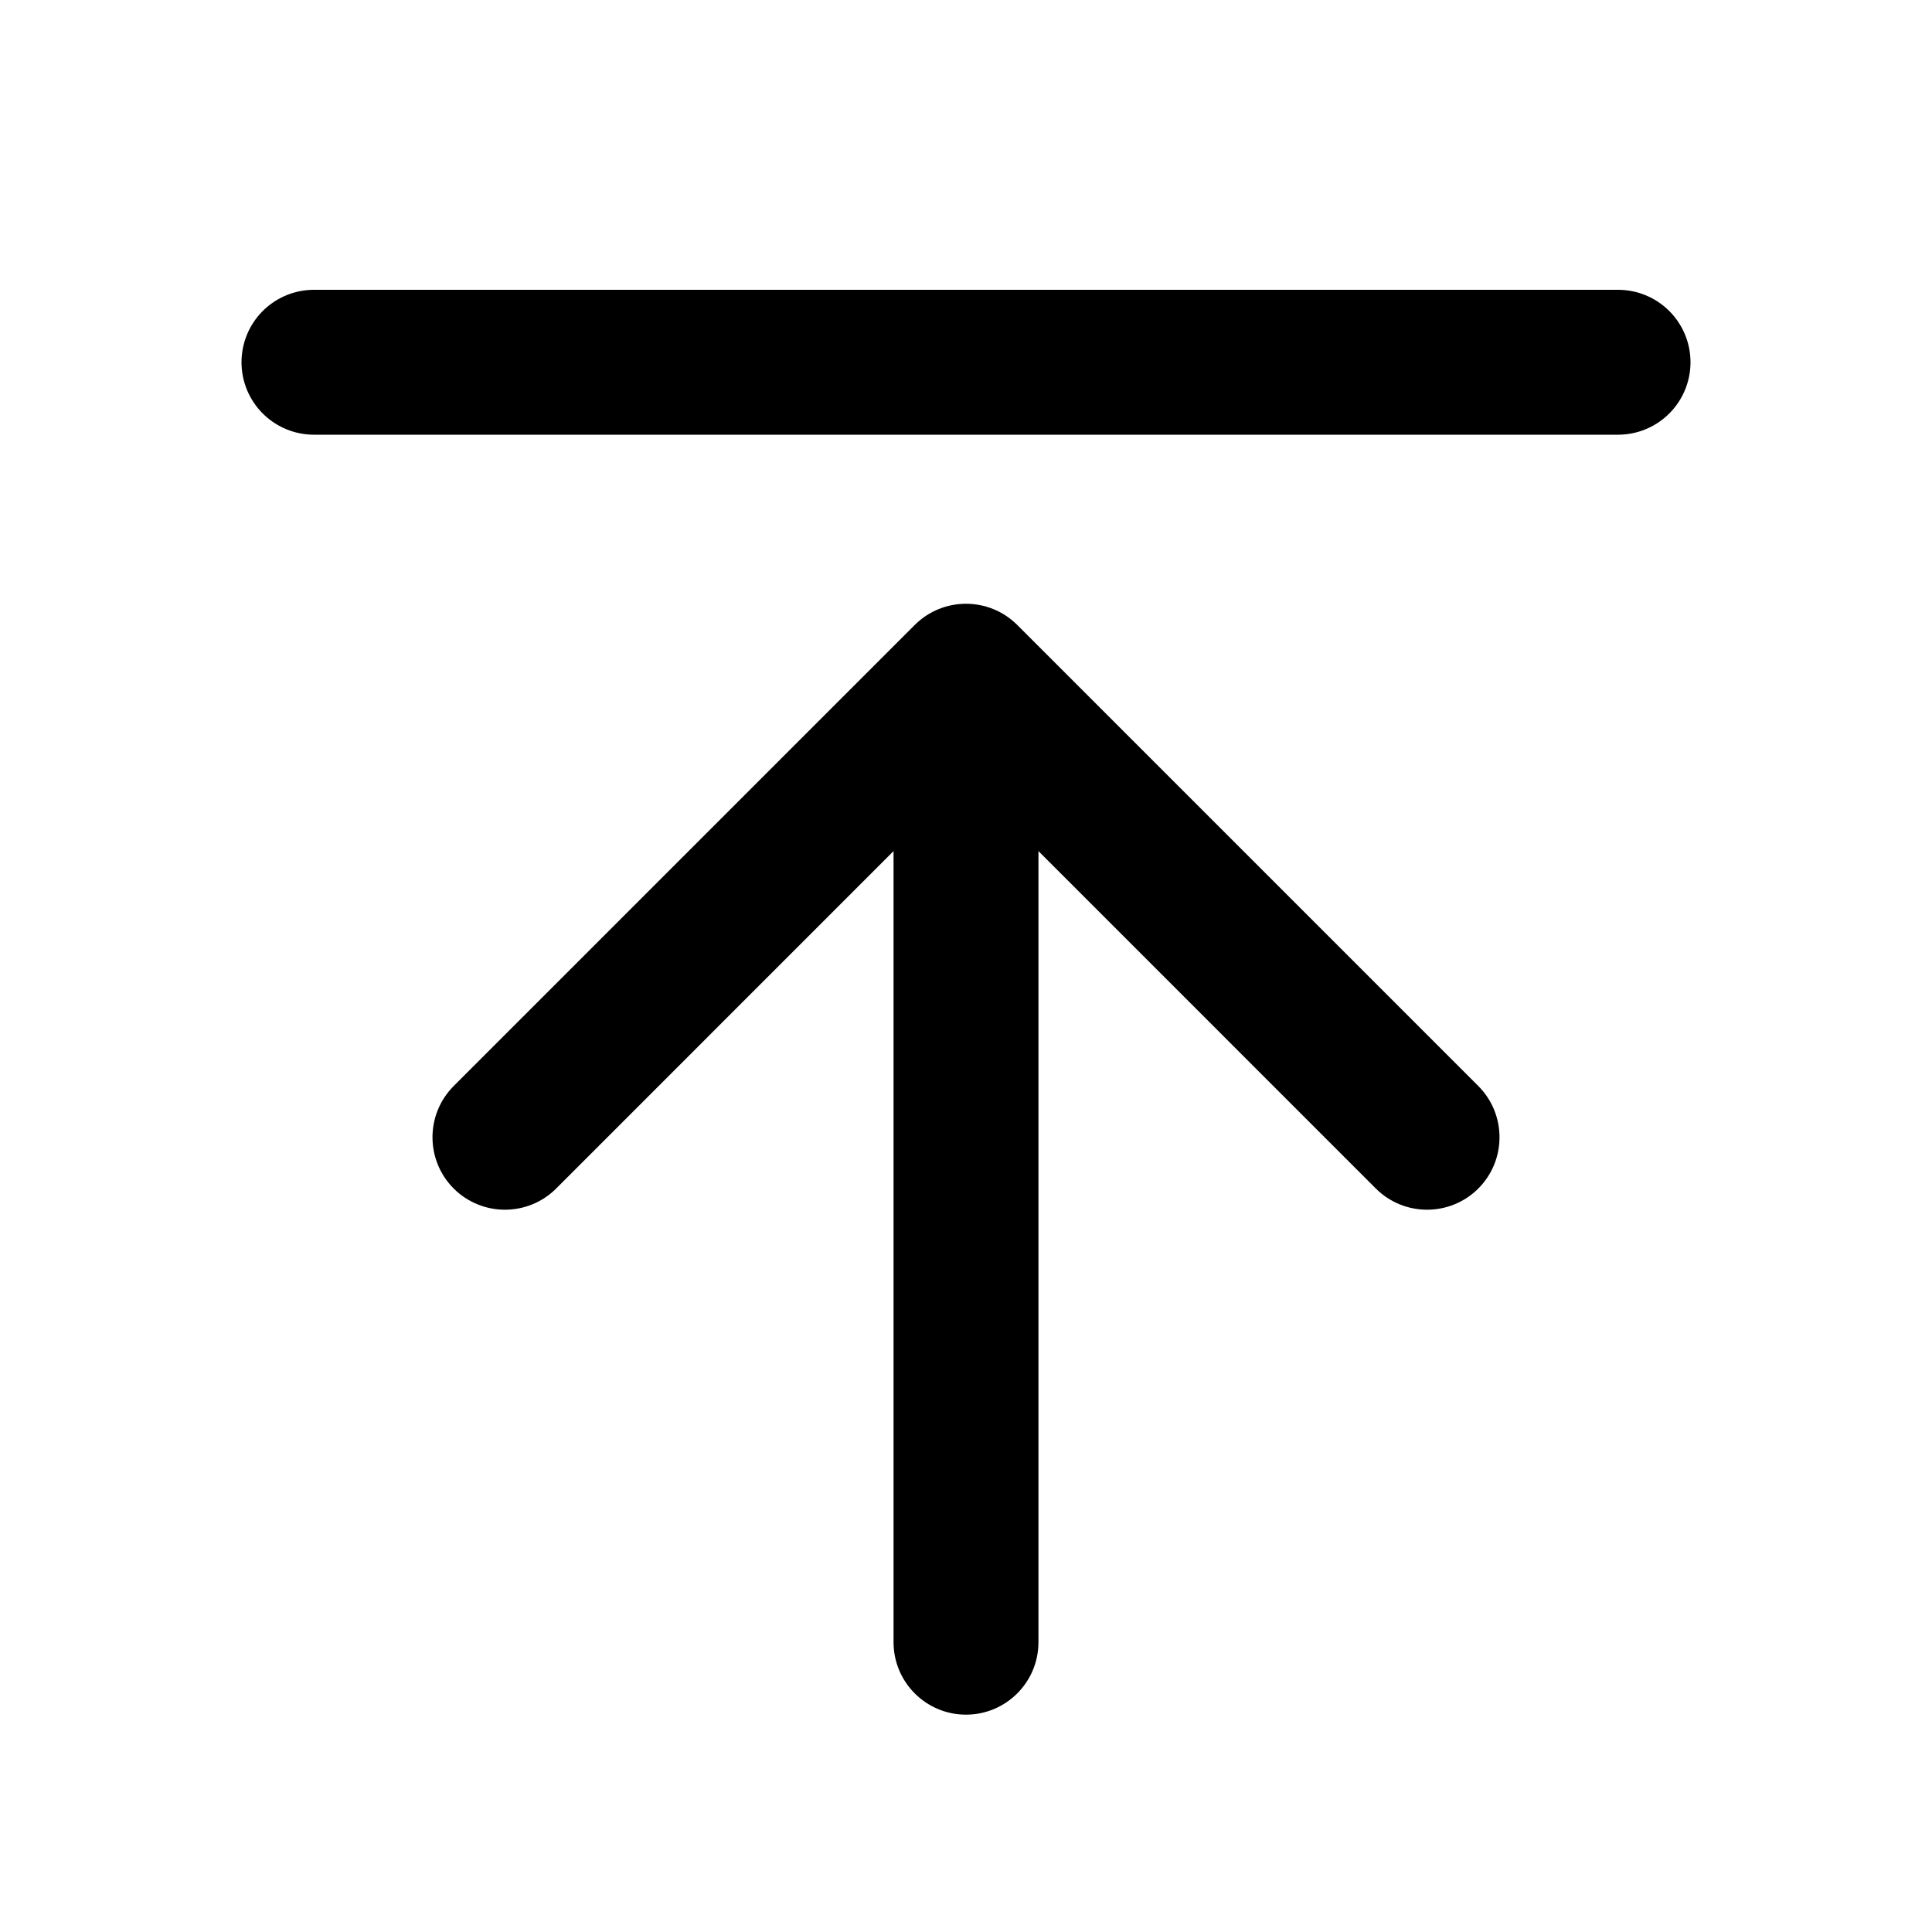
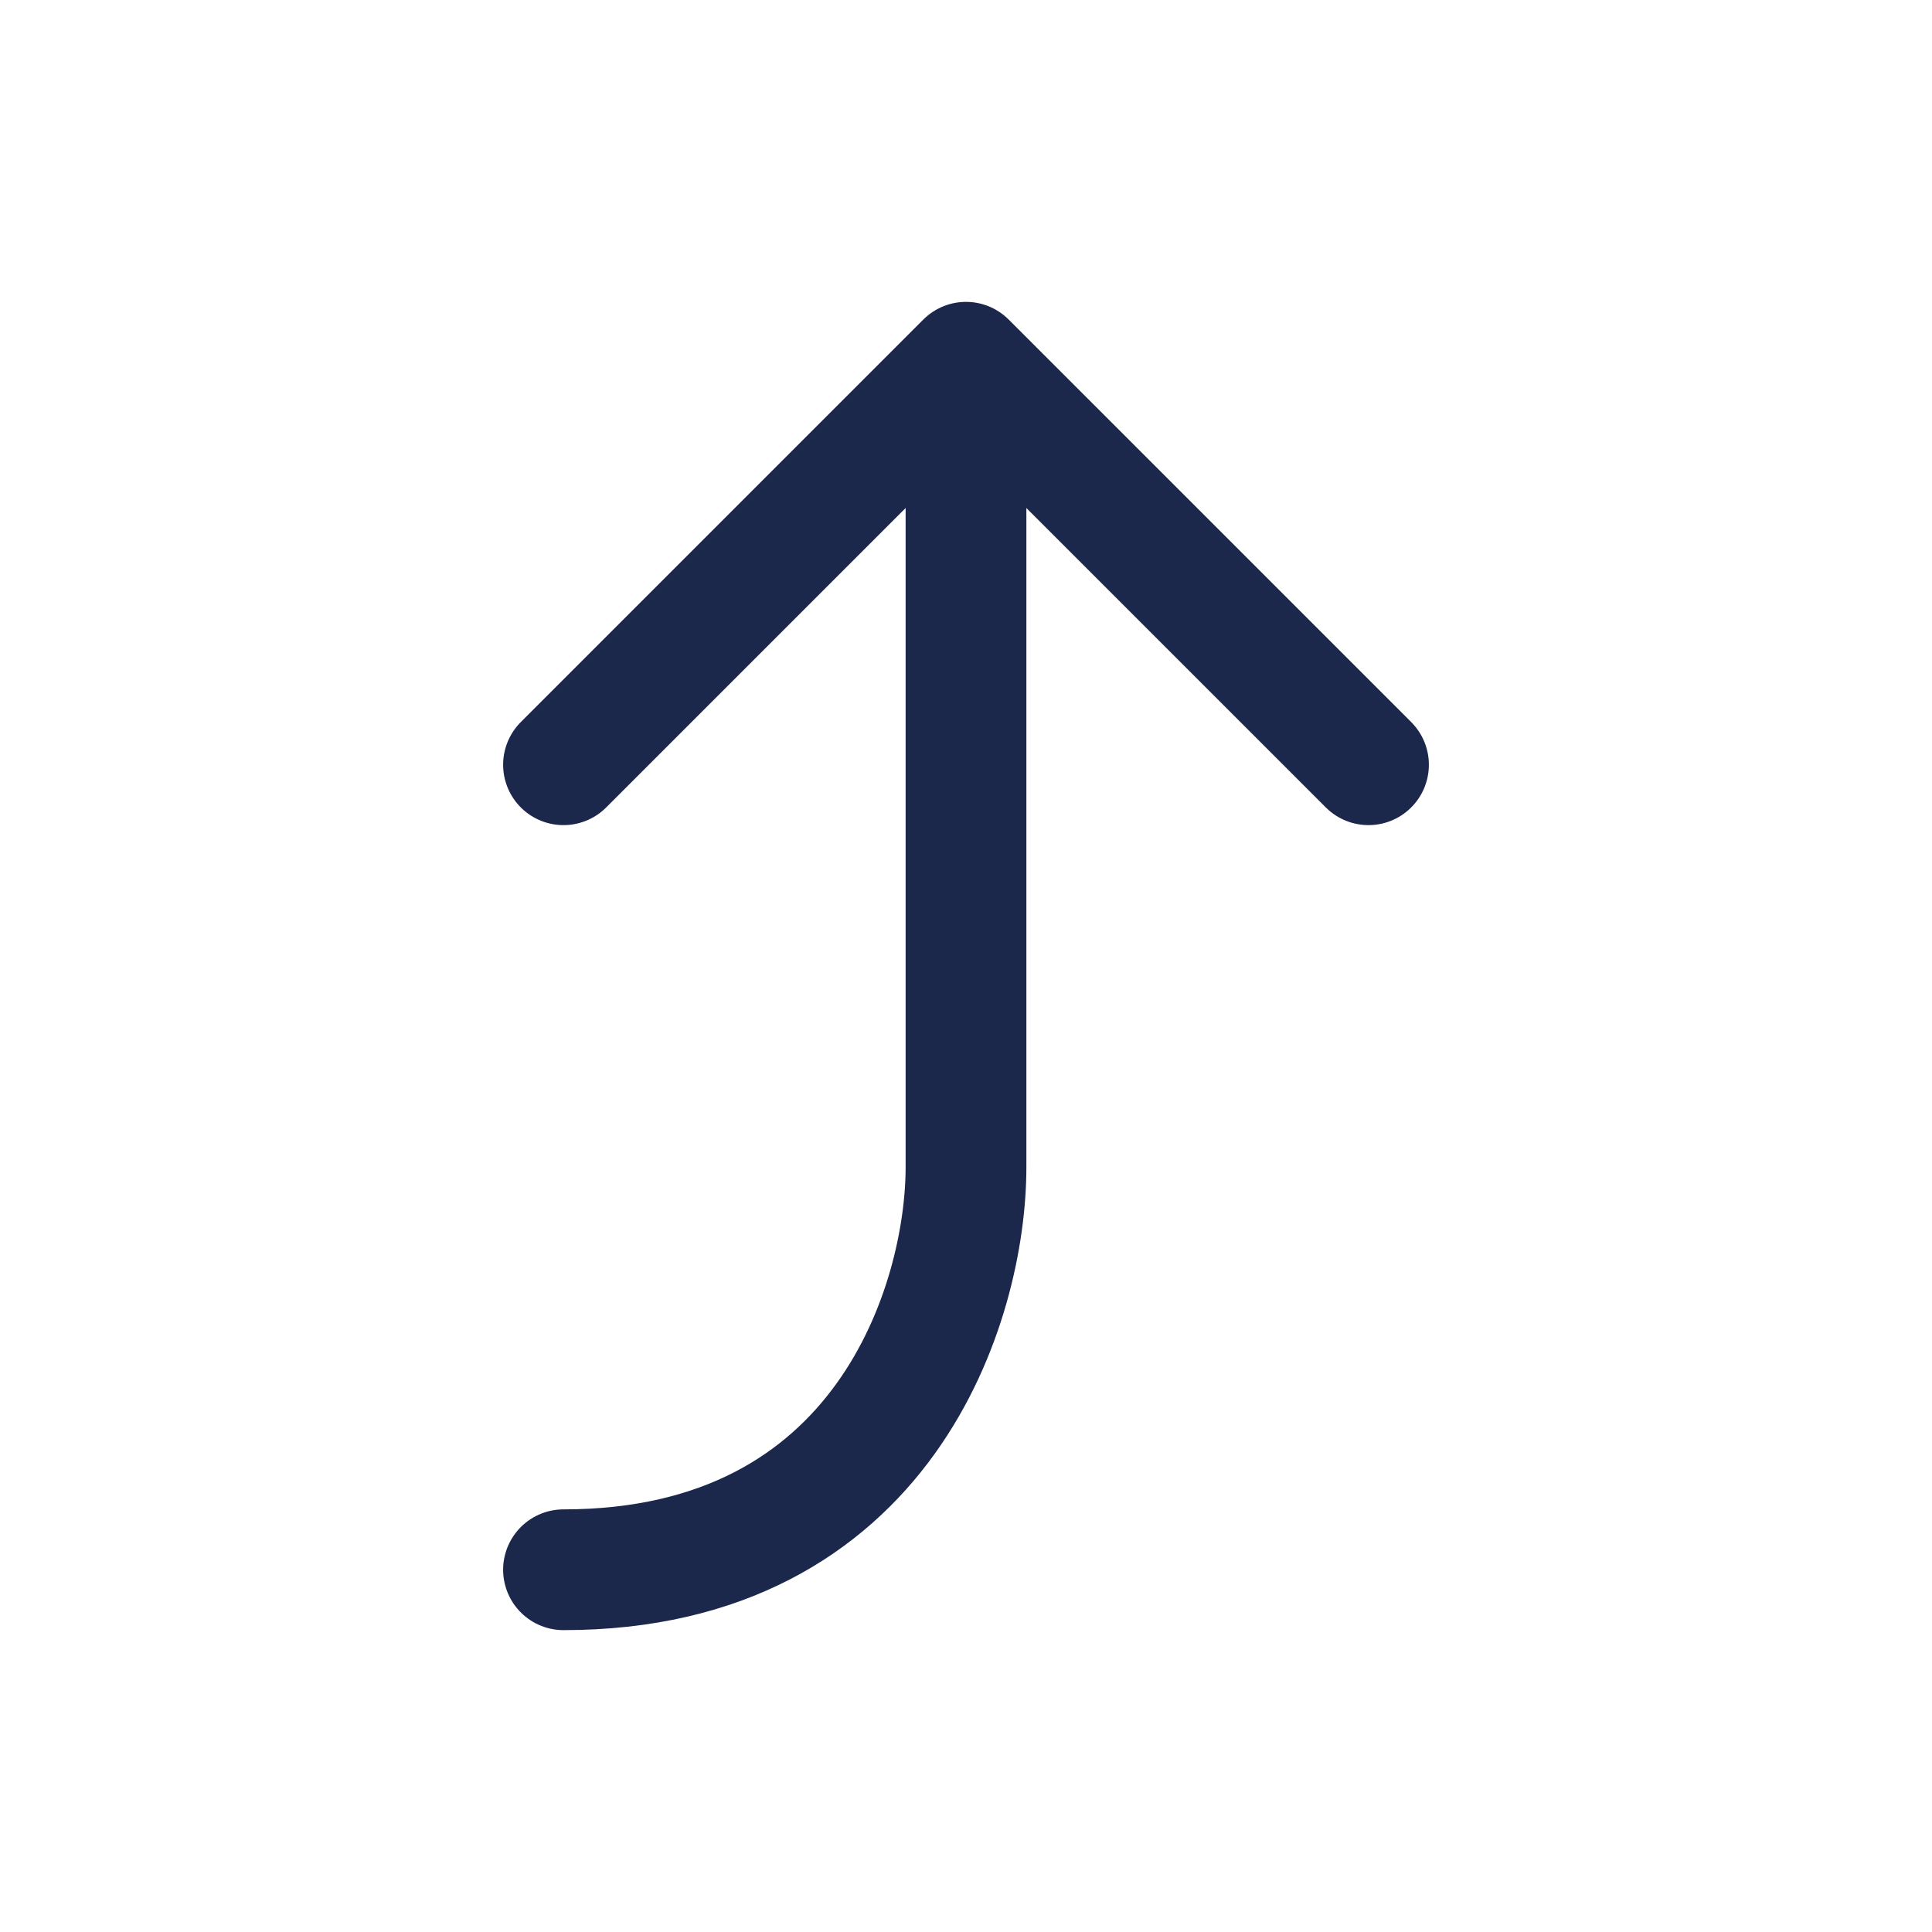
- <svg xmlns="http://www.w3.org/2000/svg" width="40" height="40" viewBox="0 0 40 40" fill="none">
-   <line x1="6.5" y1="7.5" x2="33.5" y2="7.5" stroke="black" stroke-width="3" stroke-linecap="round" />
-   <path d="M18.5 34C18.5 34.828 19.172 35.5 20 35.5C20.828 35.5 21.5 34.828 21.5 34H20H18.5ZM21.061 12.939C20.475 12.354 19.525 12.354 18.939 12.939L9.393 22.485C8.808 23.071 8.808 24.021 9.393 24.607C9.979 25.192 10.929 25.192 11.515 24.607L20 16.121L28.485 24.607C29.071 25.192 30.021 25.192 30.607 24.607C31.192 24.021 31.192 23.071 30.607 22.485L21.061 12.939ZM20 34H21.5L21.5 14H20H18.5L18.5 34H20Z" fill="black" />
+ <svg xmlns="http://www.w3.org/2000/svg" width="800px" height="800px" viewBox="0 0 24 24" fill="none">
+   <path d="M12 4.5L17 9.5M12 4.5L7 9.5M12 4.5C12 4.5 12 12.833 12 14.5C12 16.167 11 19.5 7 19.5" stroke="#1C274C" stroke-width="1.5" stroke-linecap="round" stroke-linejoin="round" />
</svg>
